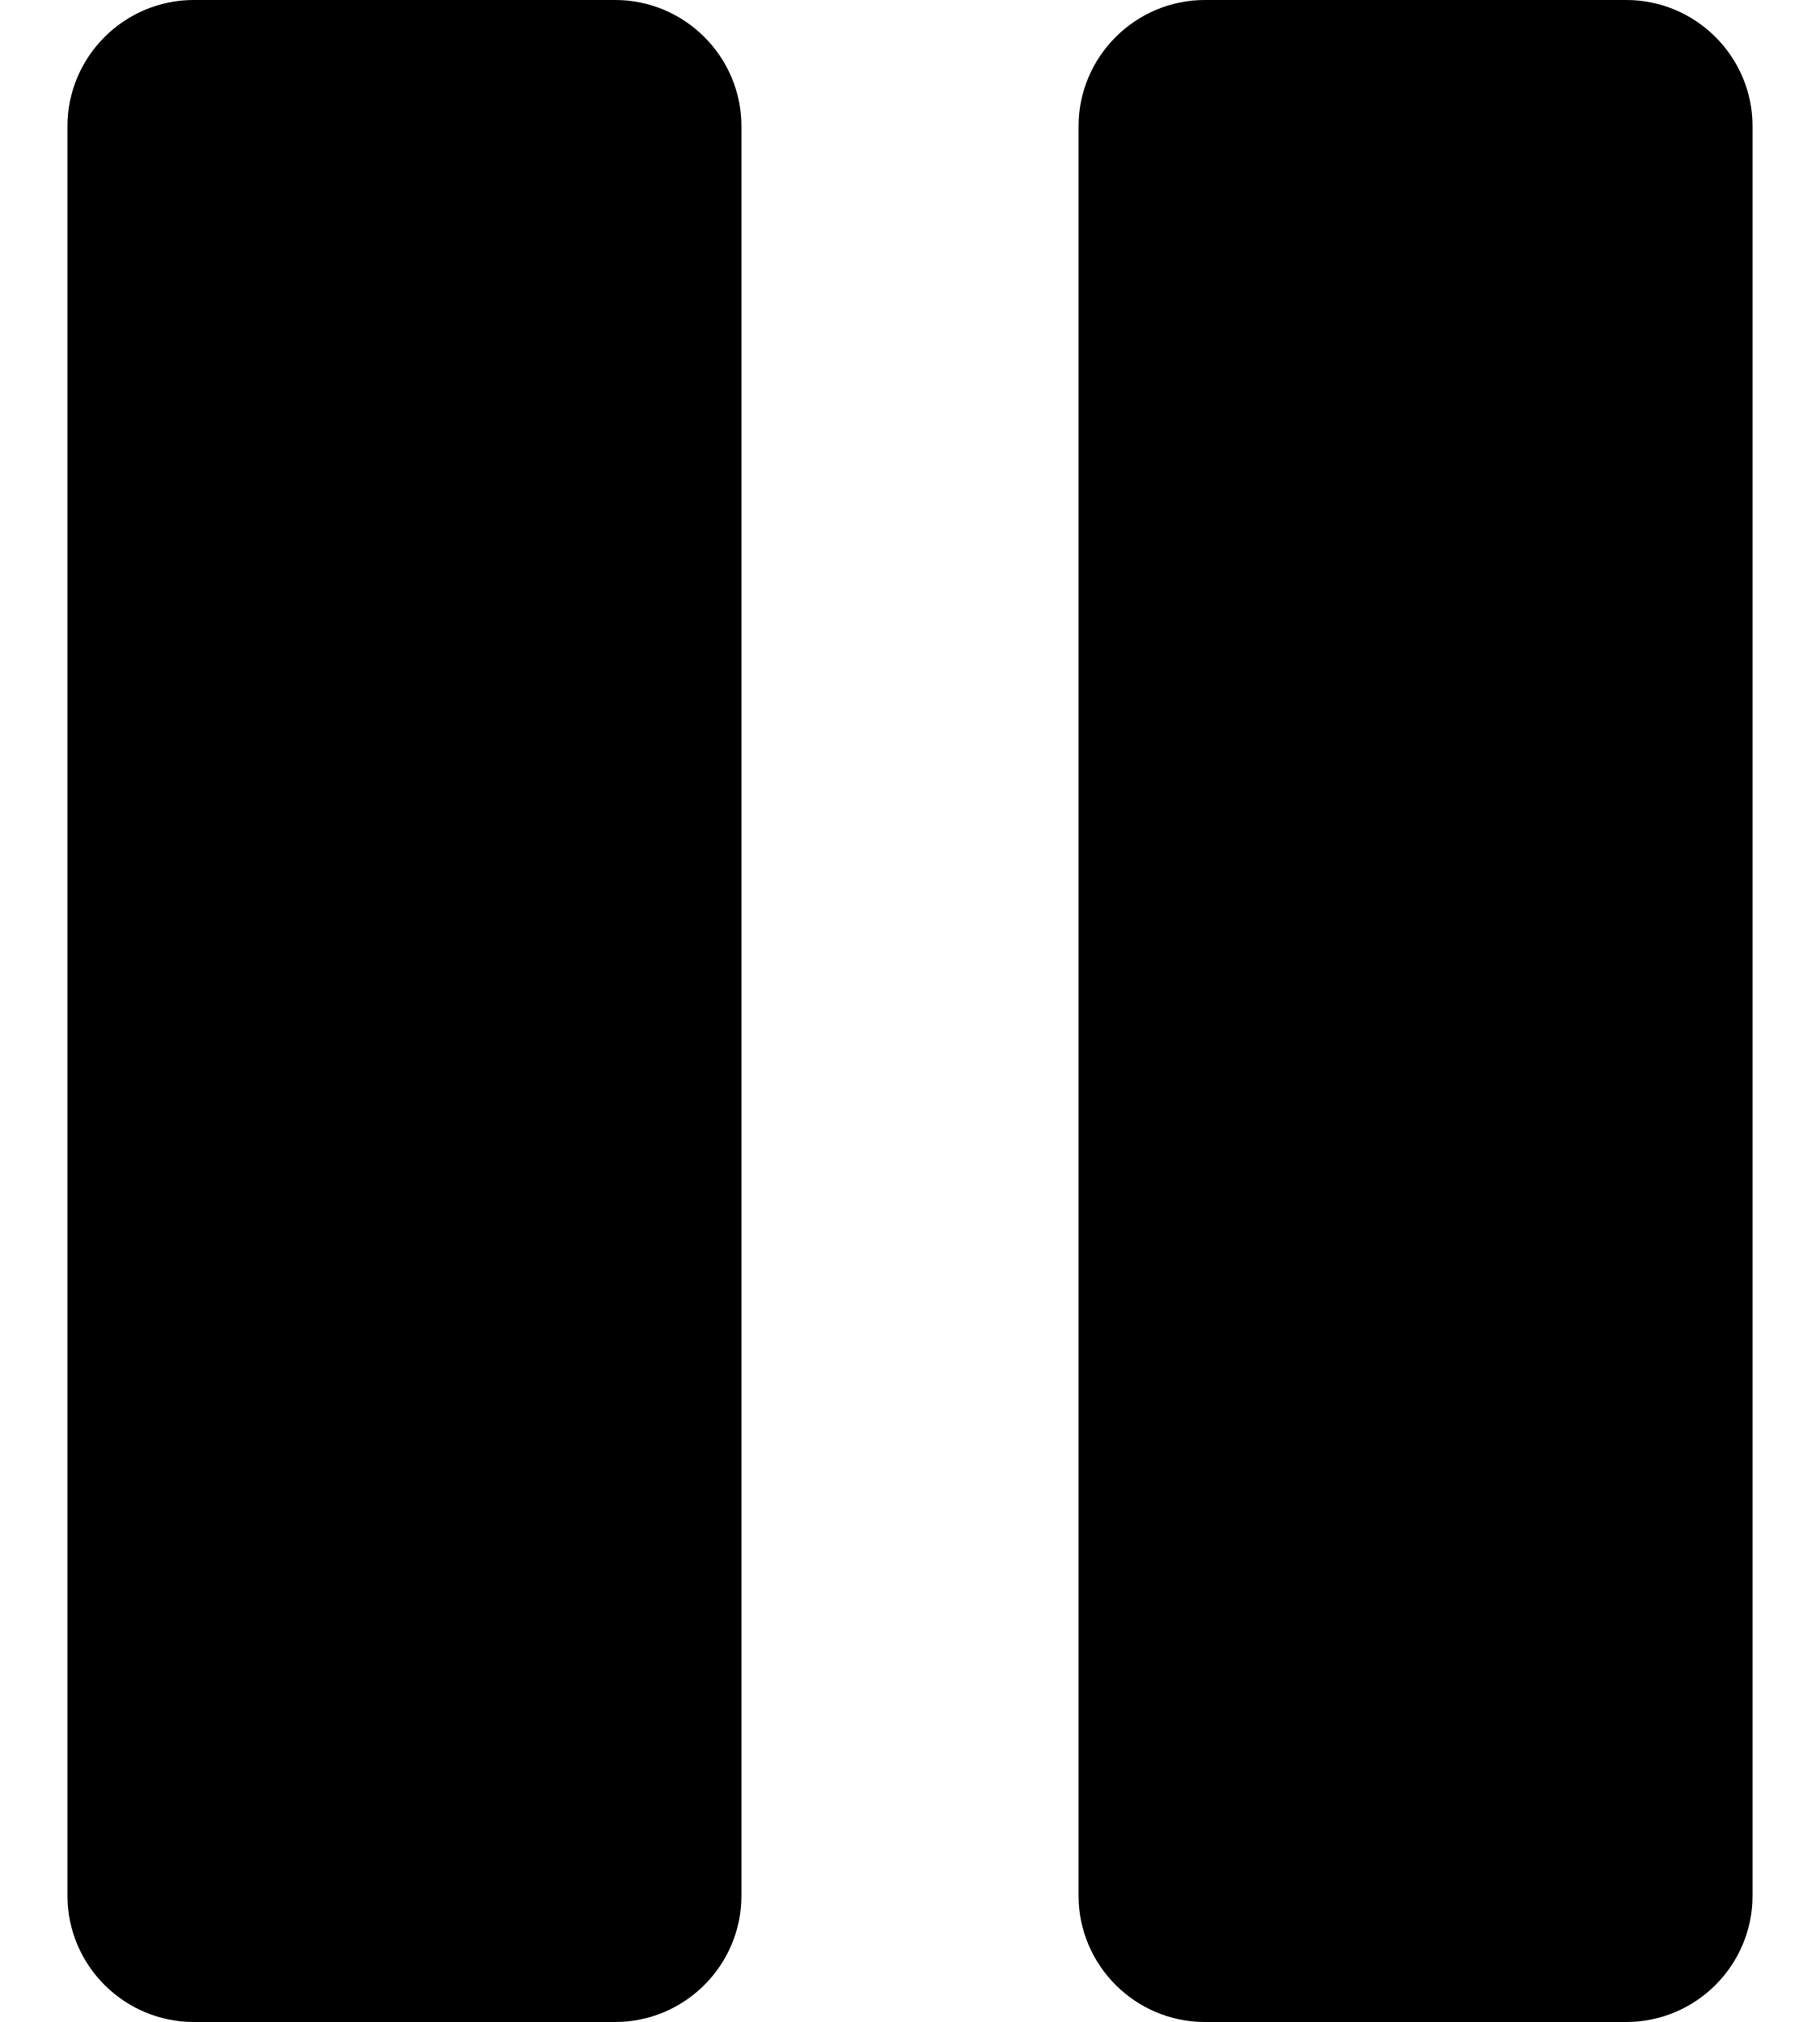
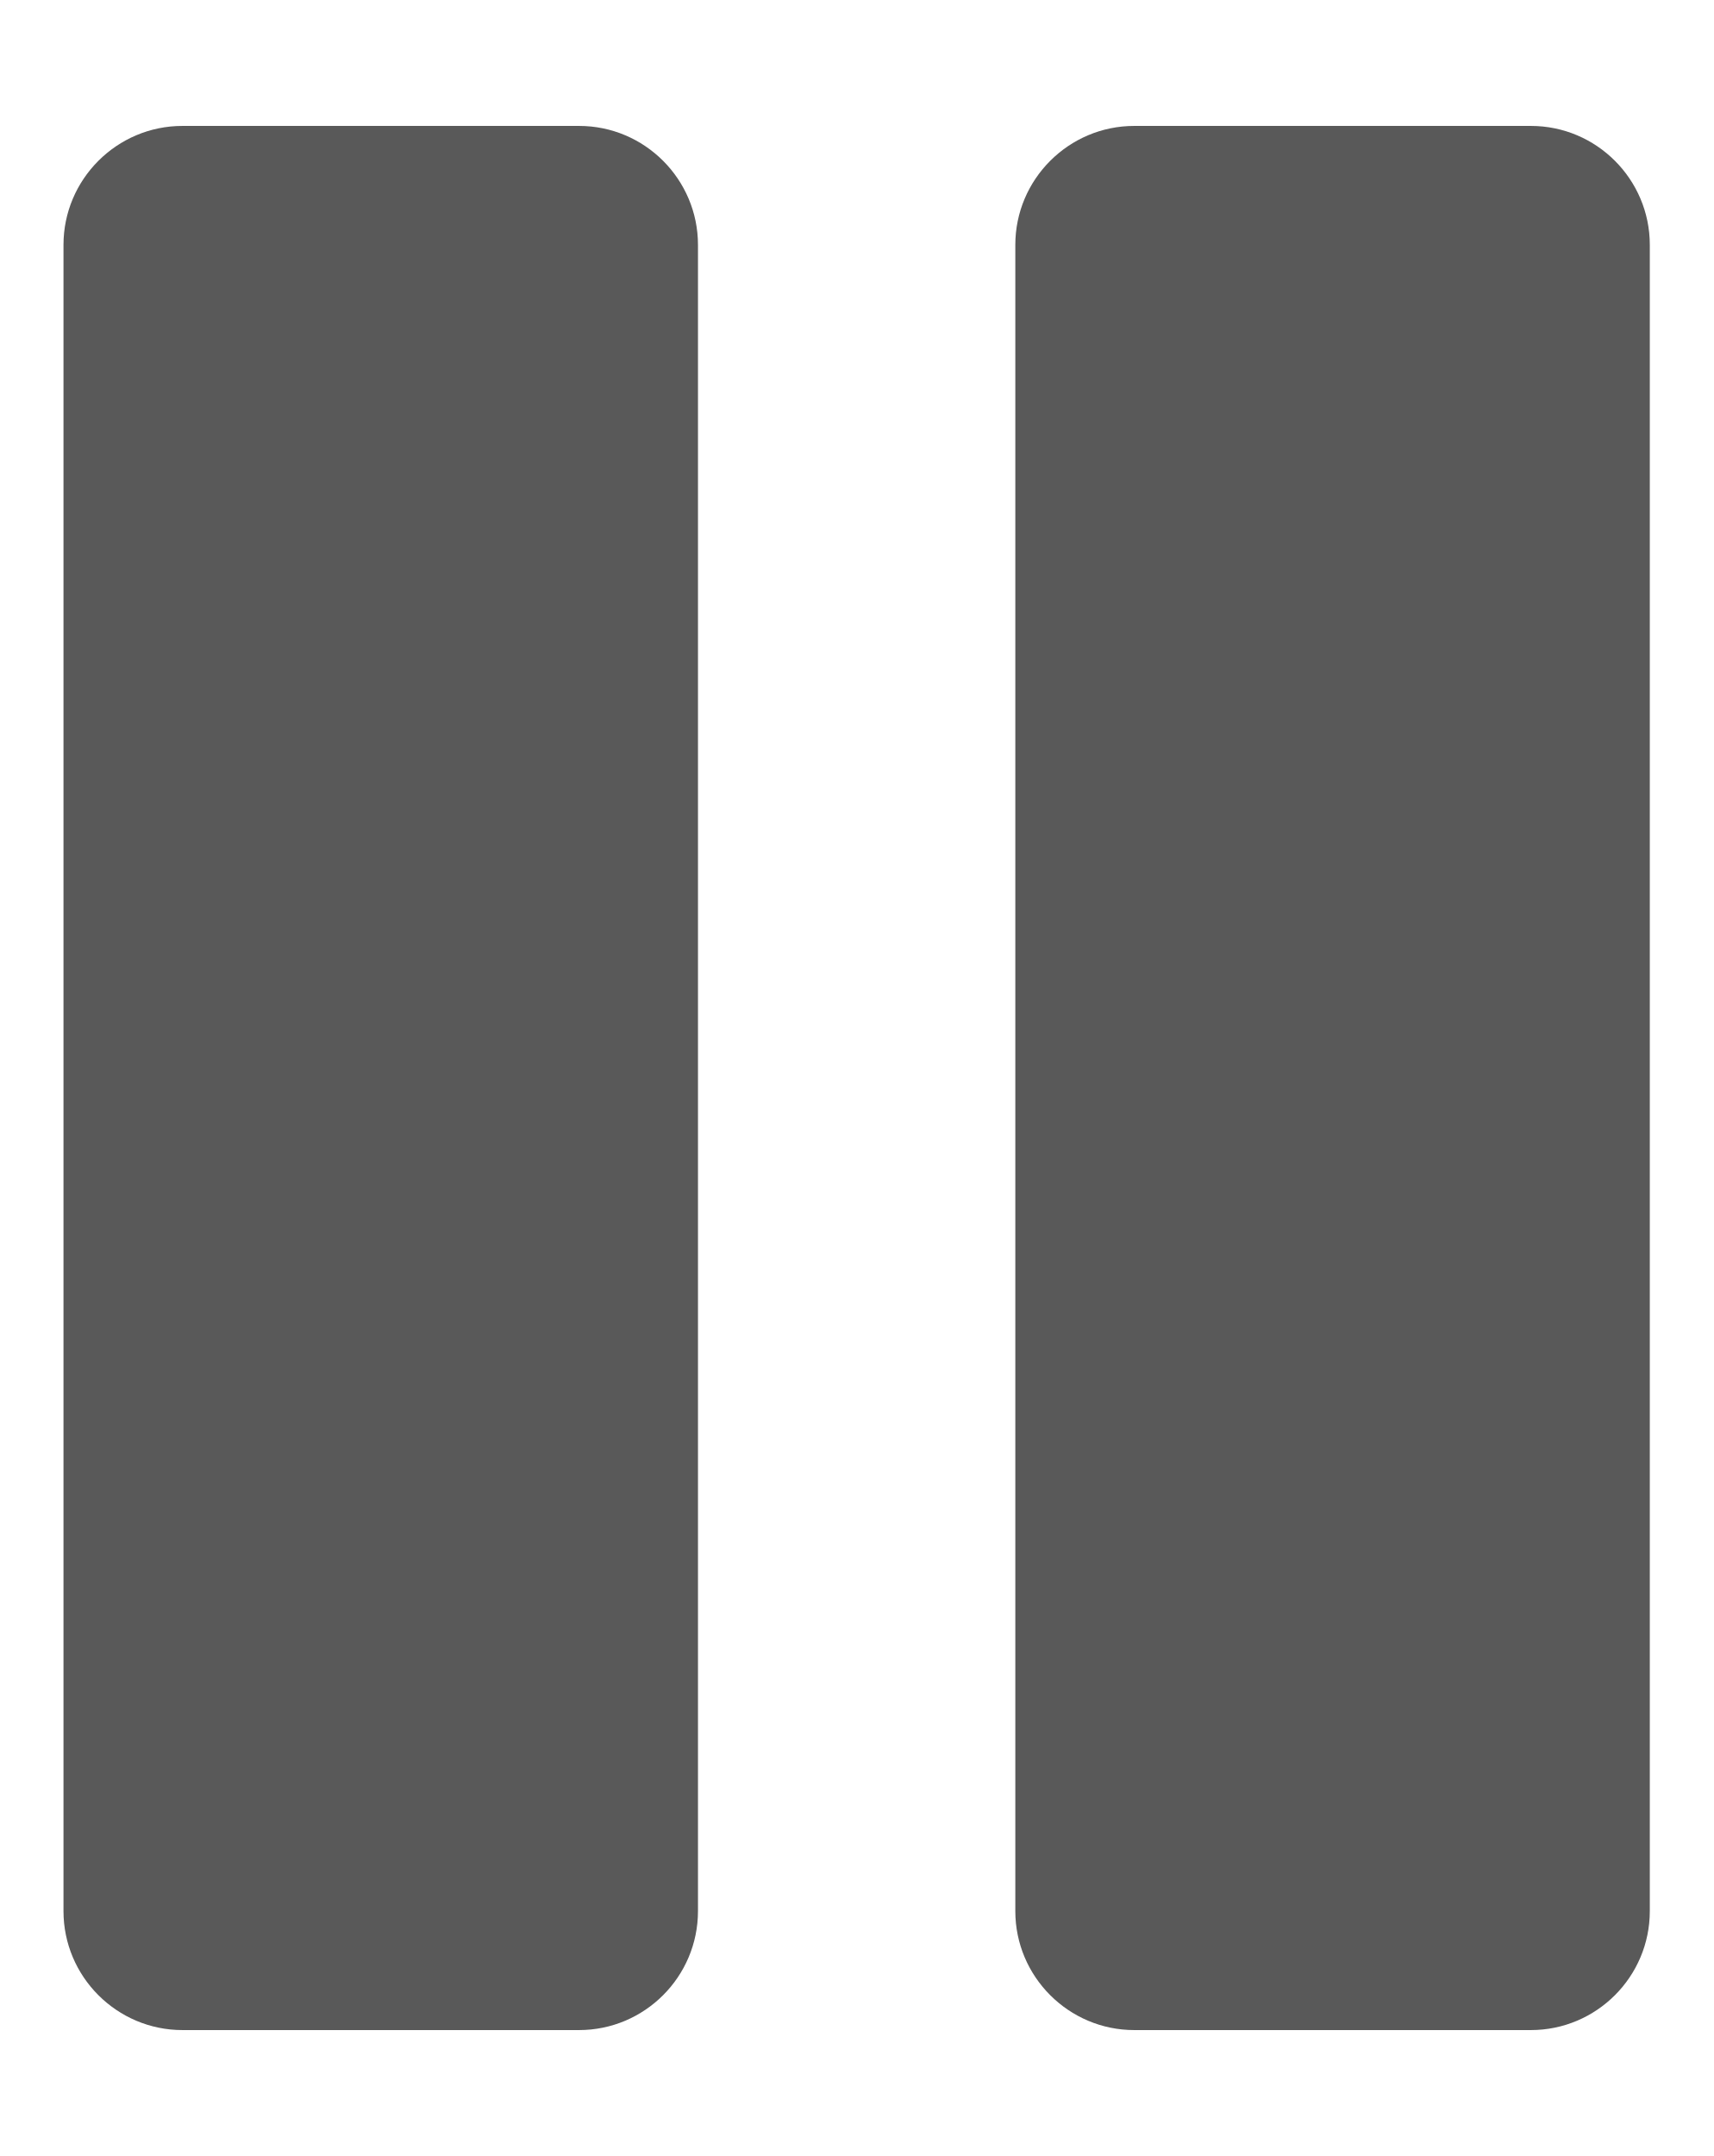
- <svg xmlns="http://www.w3.org/2000/svg" viewBox="0 0 18 20">
-   <path d="M6.083 0H1.917C1.228 0 0.667 0.561 0.667 1.25V18.75C0.667 19.439 1.228 20 1.917 20H6.083C6.773 20 7.333 19.439 7.333 18.75V1.25C7.333 0.561 6.773 0 6.083 0Z" />
-   <path d="M16.083 0H11.917C11.228 0 10.667 0.561 10.667 1.25V18.75C10.667 19.439 11.228 20 11.917 20H16.083C16.773 20 17.333 19.439 17.333 18.75V1.25C17.333 0.561 16.773 0 16.083 0Z" />
+ <svg xmlns="http://www.w3.org/2000/svg" width="31" height="39" viewBox="0 0 18 20">
+   <path fill="#595959" d="M6.083 0H1.917C1.228 0 0.667 0.561 0.667 1.25V18.75C0.667 19.439 1.228 20 1.917 20H6.083C6.773 20 7.333 19.439 7.333 18.75V1.25C7.333 0.561 6.773 0 6.083 0Z" />
+   <path fill="#595959" d="M16.083 0H11.917C11.228 0 10.667 0.561 10.667 1.25V18.75C10.667 19.439 11.228 20 11.917 20H16.083C16.773 20 17.333 19.439 17.333 18.75V1.25C17.333 0.561 16.773 0 16.083 0Z" />
</svg>
